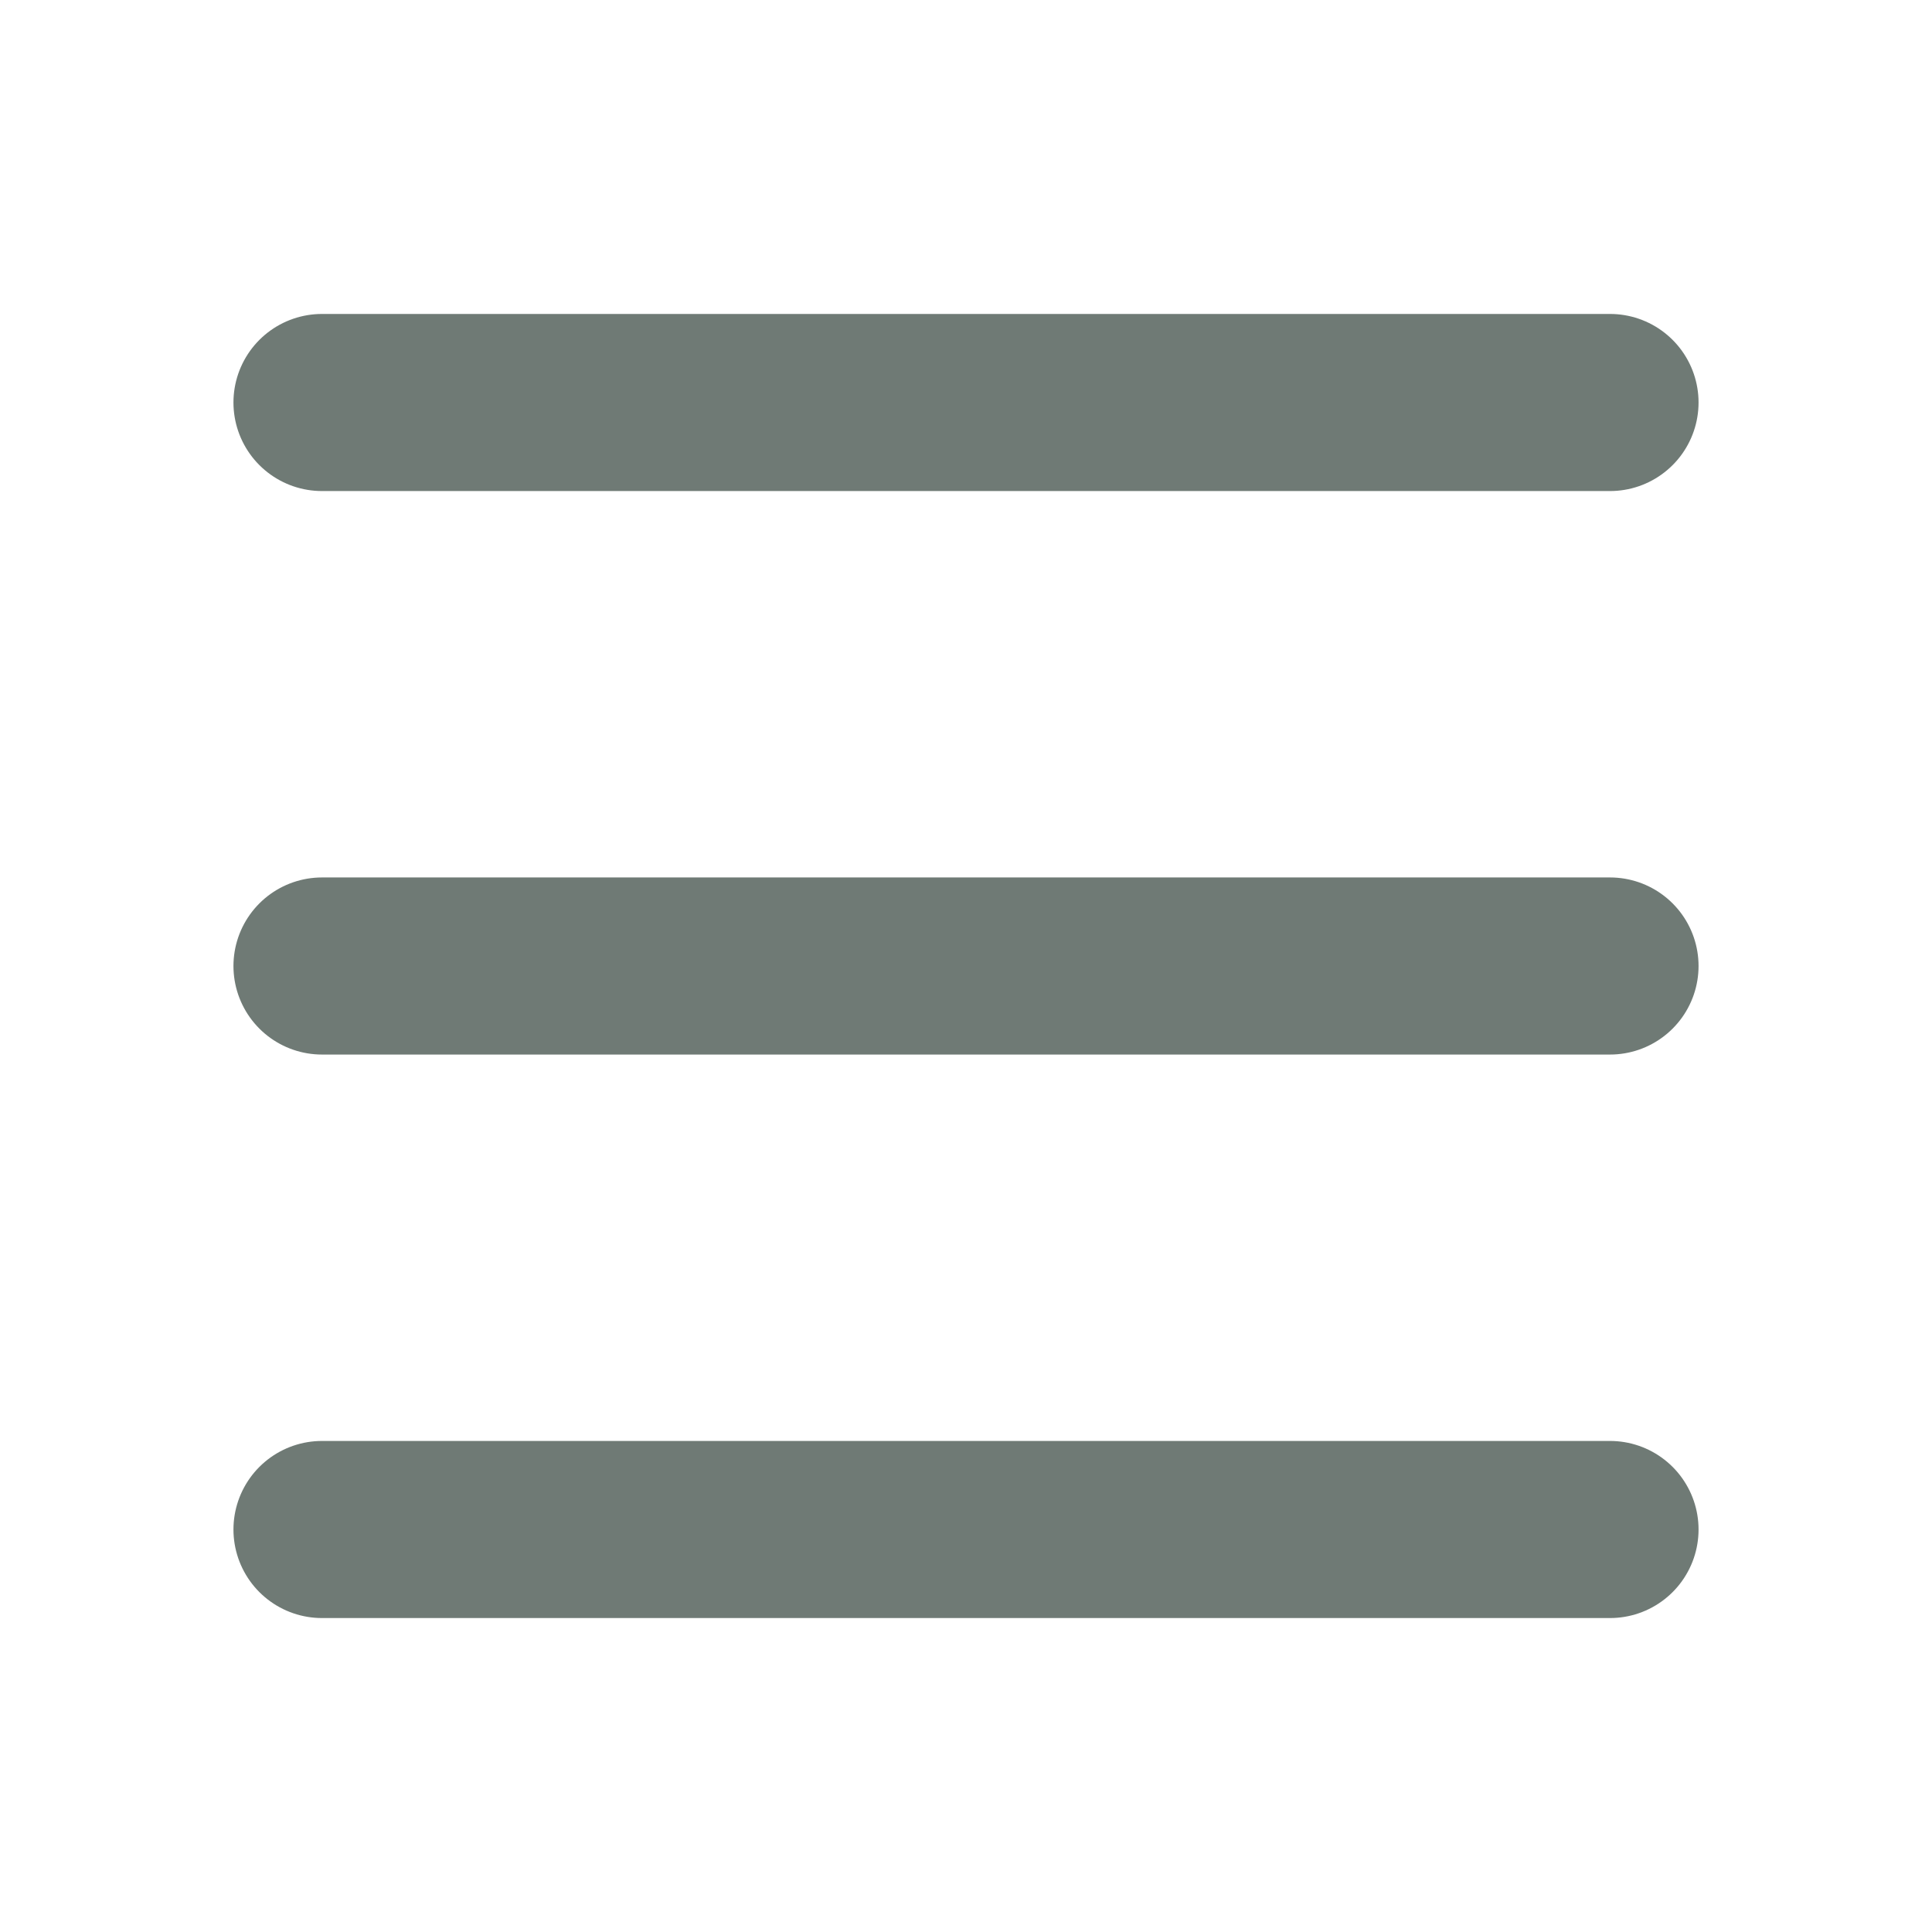
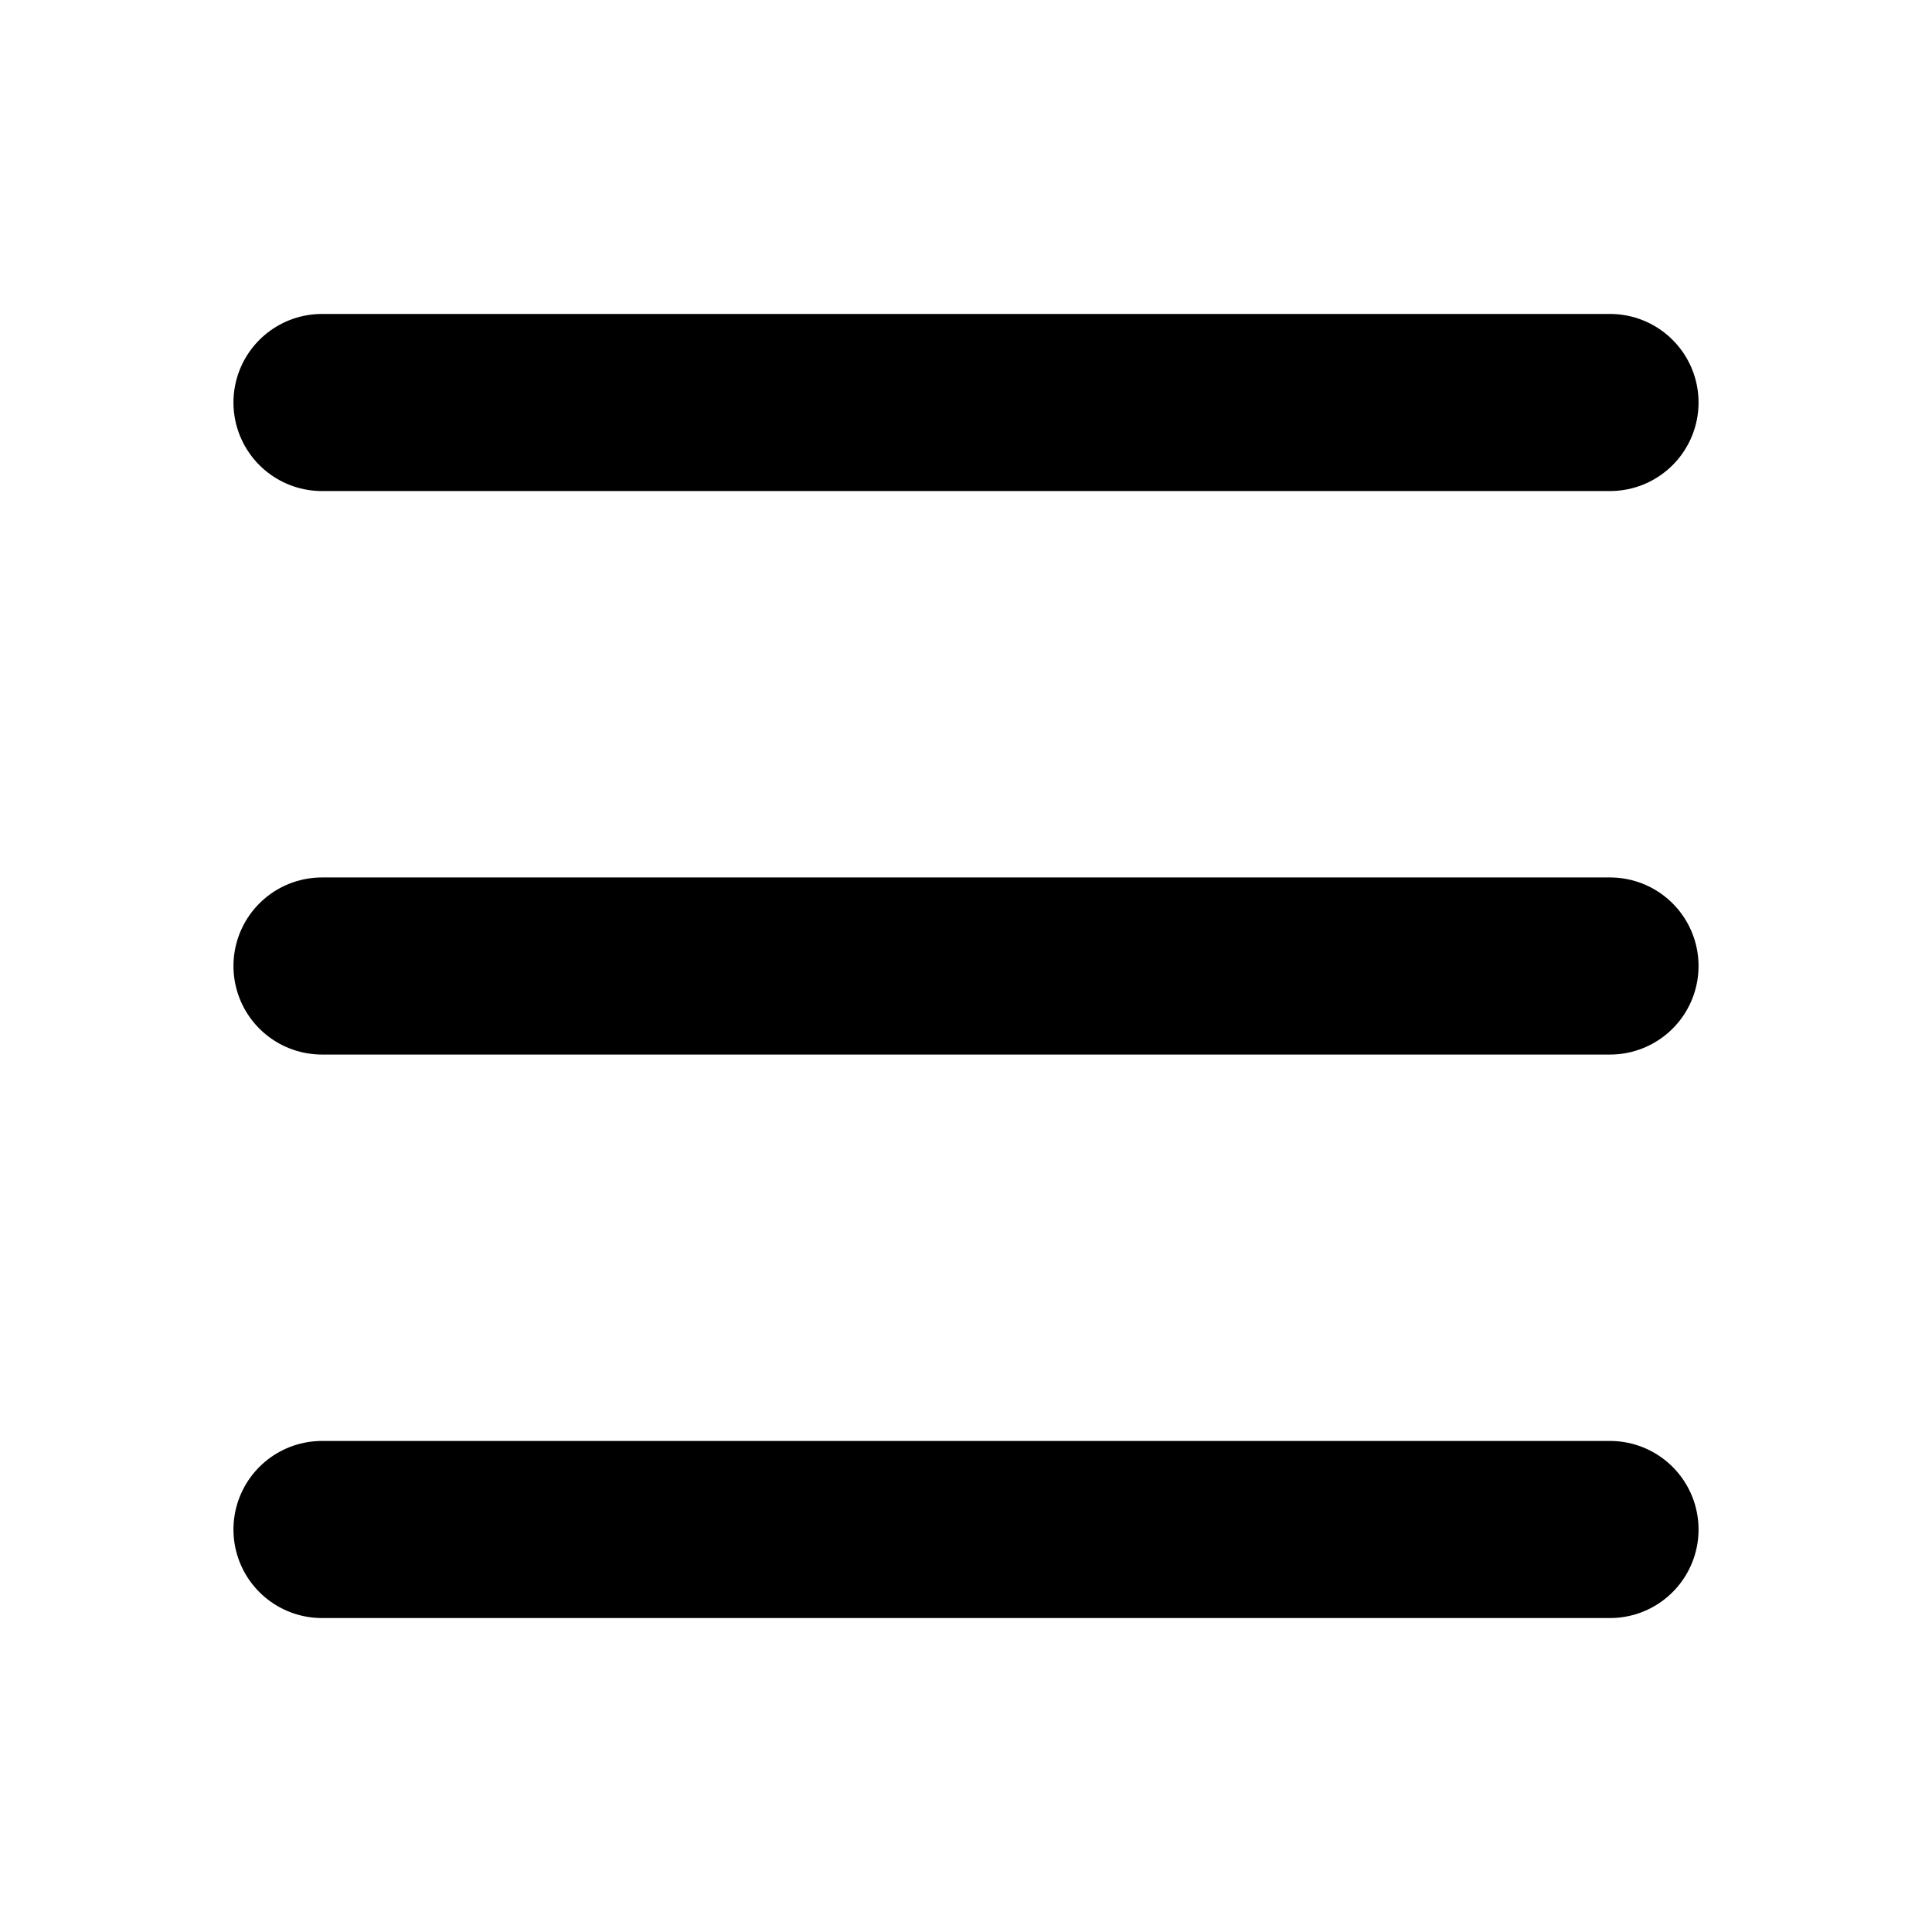
- <svg xmlns="http://www.w3.org/2000/svg" width="24" height="24" viewBox="0 0 24 24" fill="none" stroke="#6f7a75" stroke-width="2.2" stroke-linecap="round" stroke-linejoin="round">
+ <svg xmlns="http://www.w3.org/2000/svg" width="24" height="24" viewBox="0 0 24 24" fill="none" stroke="currentColor" stroke-width="2.2" stroke-linecap="round" stroke-linejoin="round">
  <path d="M4 5h16" />
  <path d="M4 12h16" />
  <path d="M4 19h16" />
</svg>
